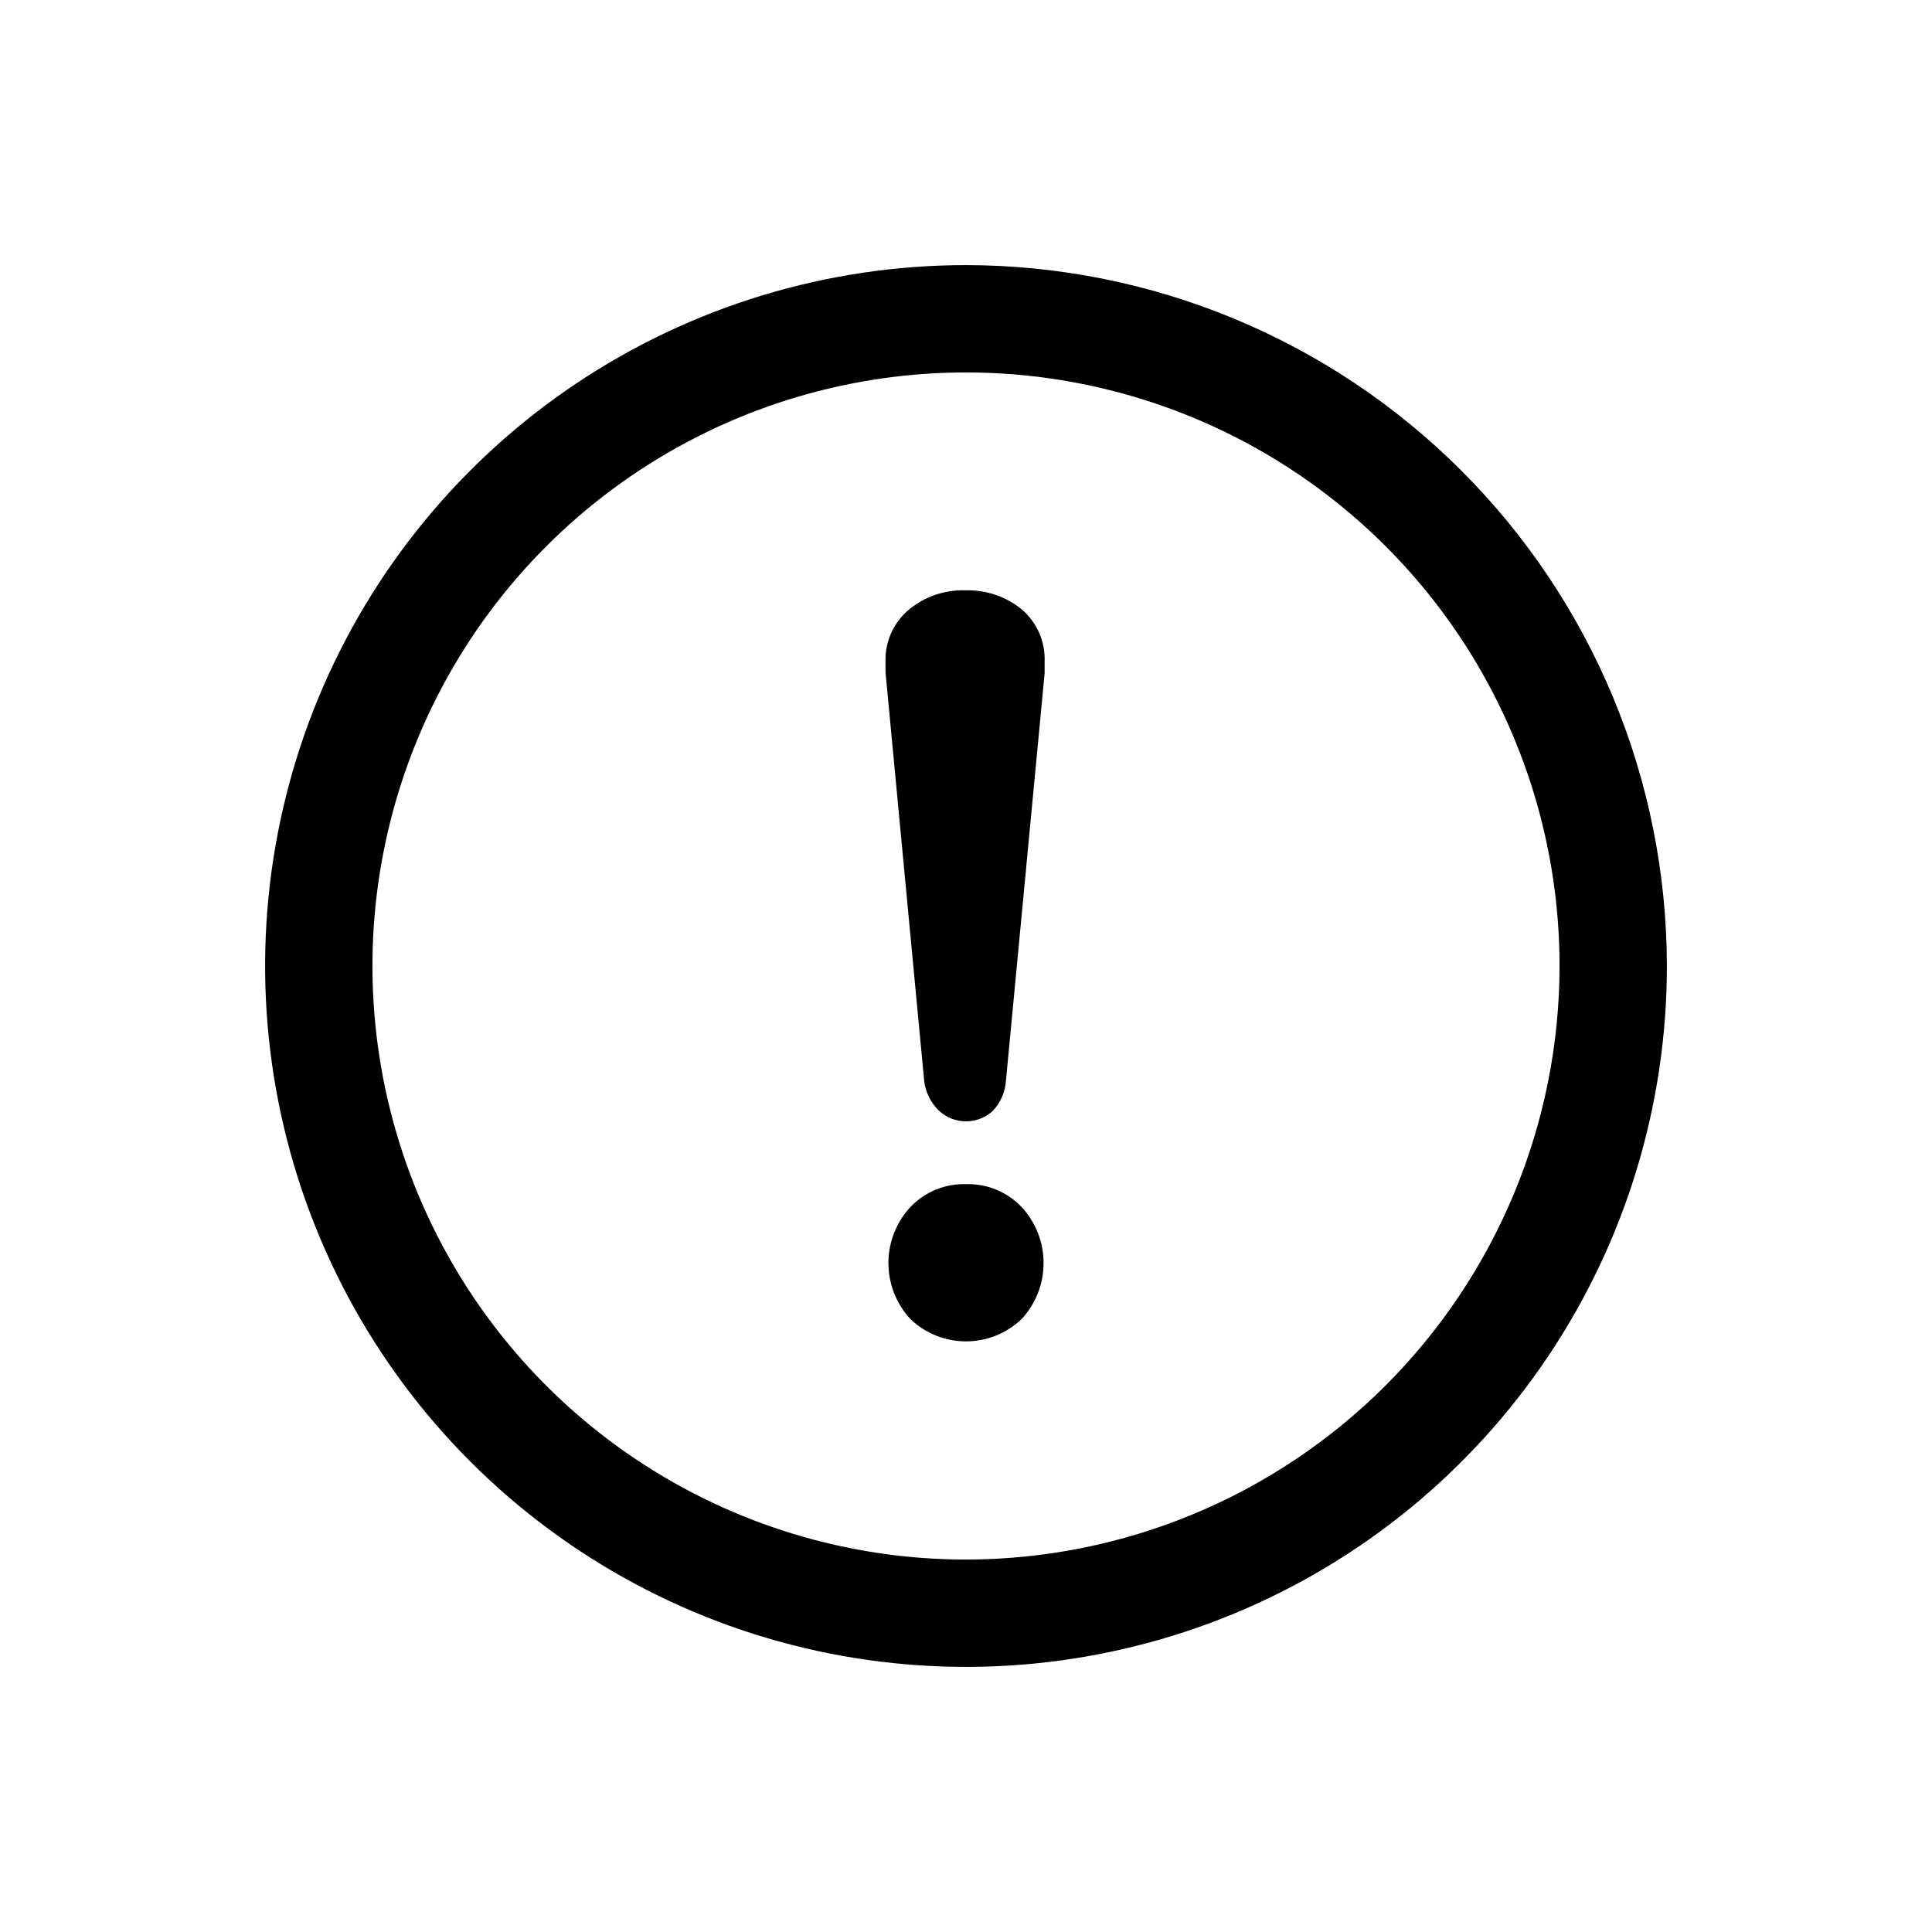
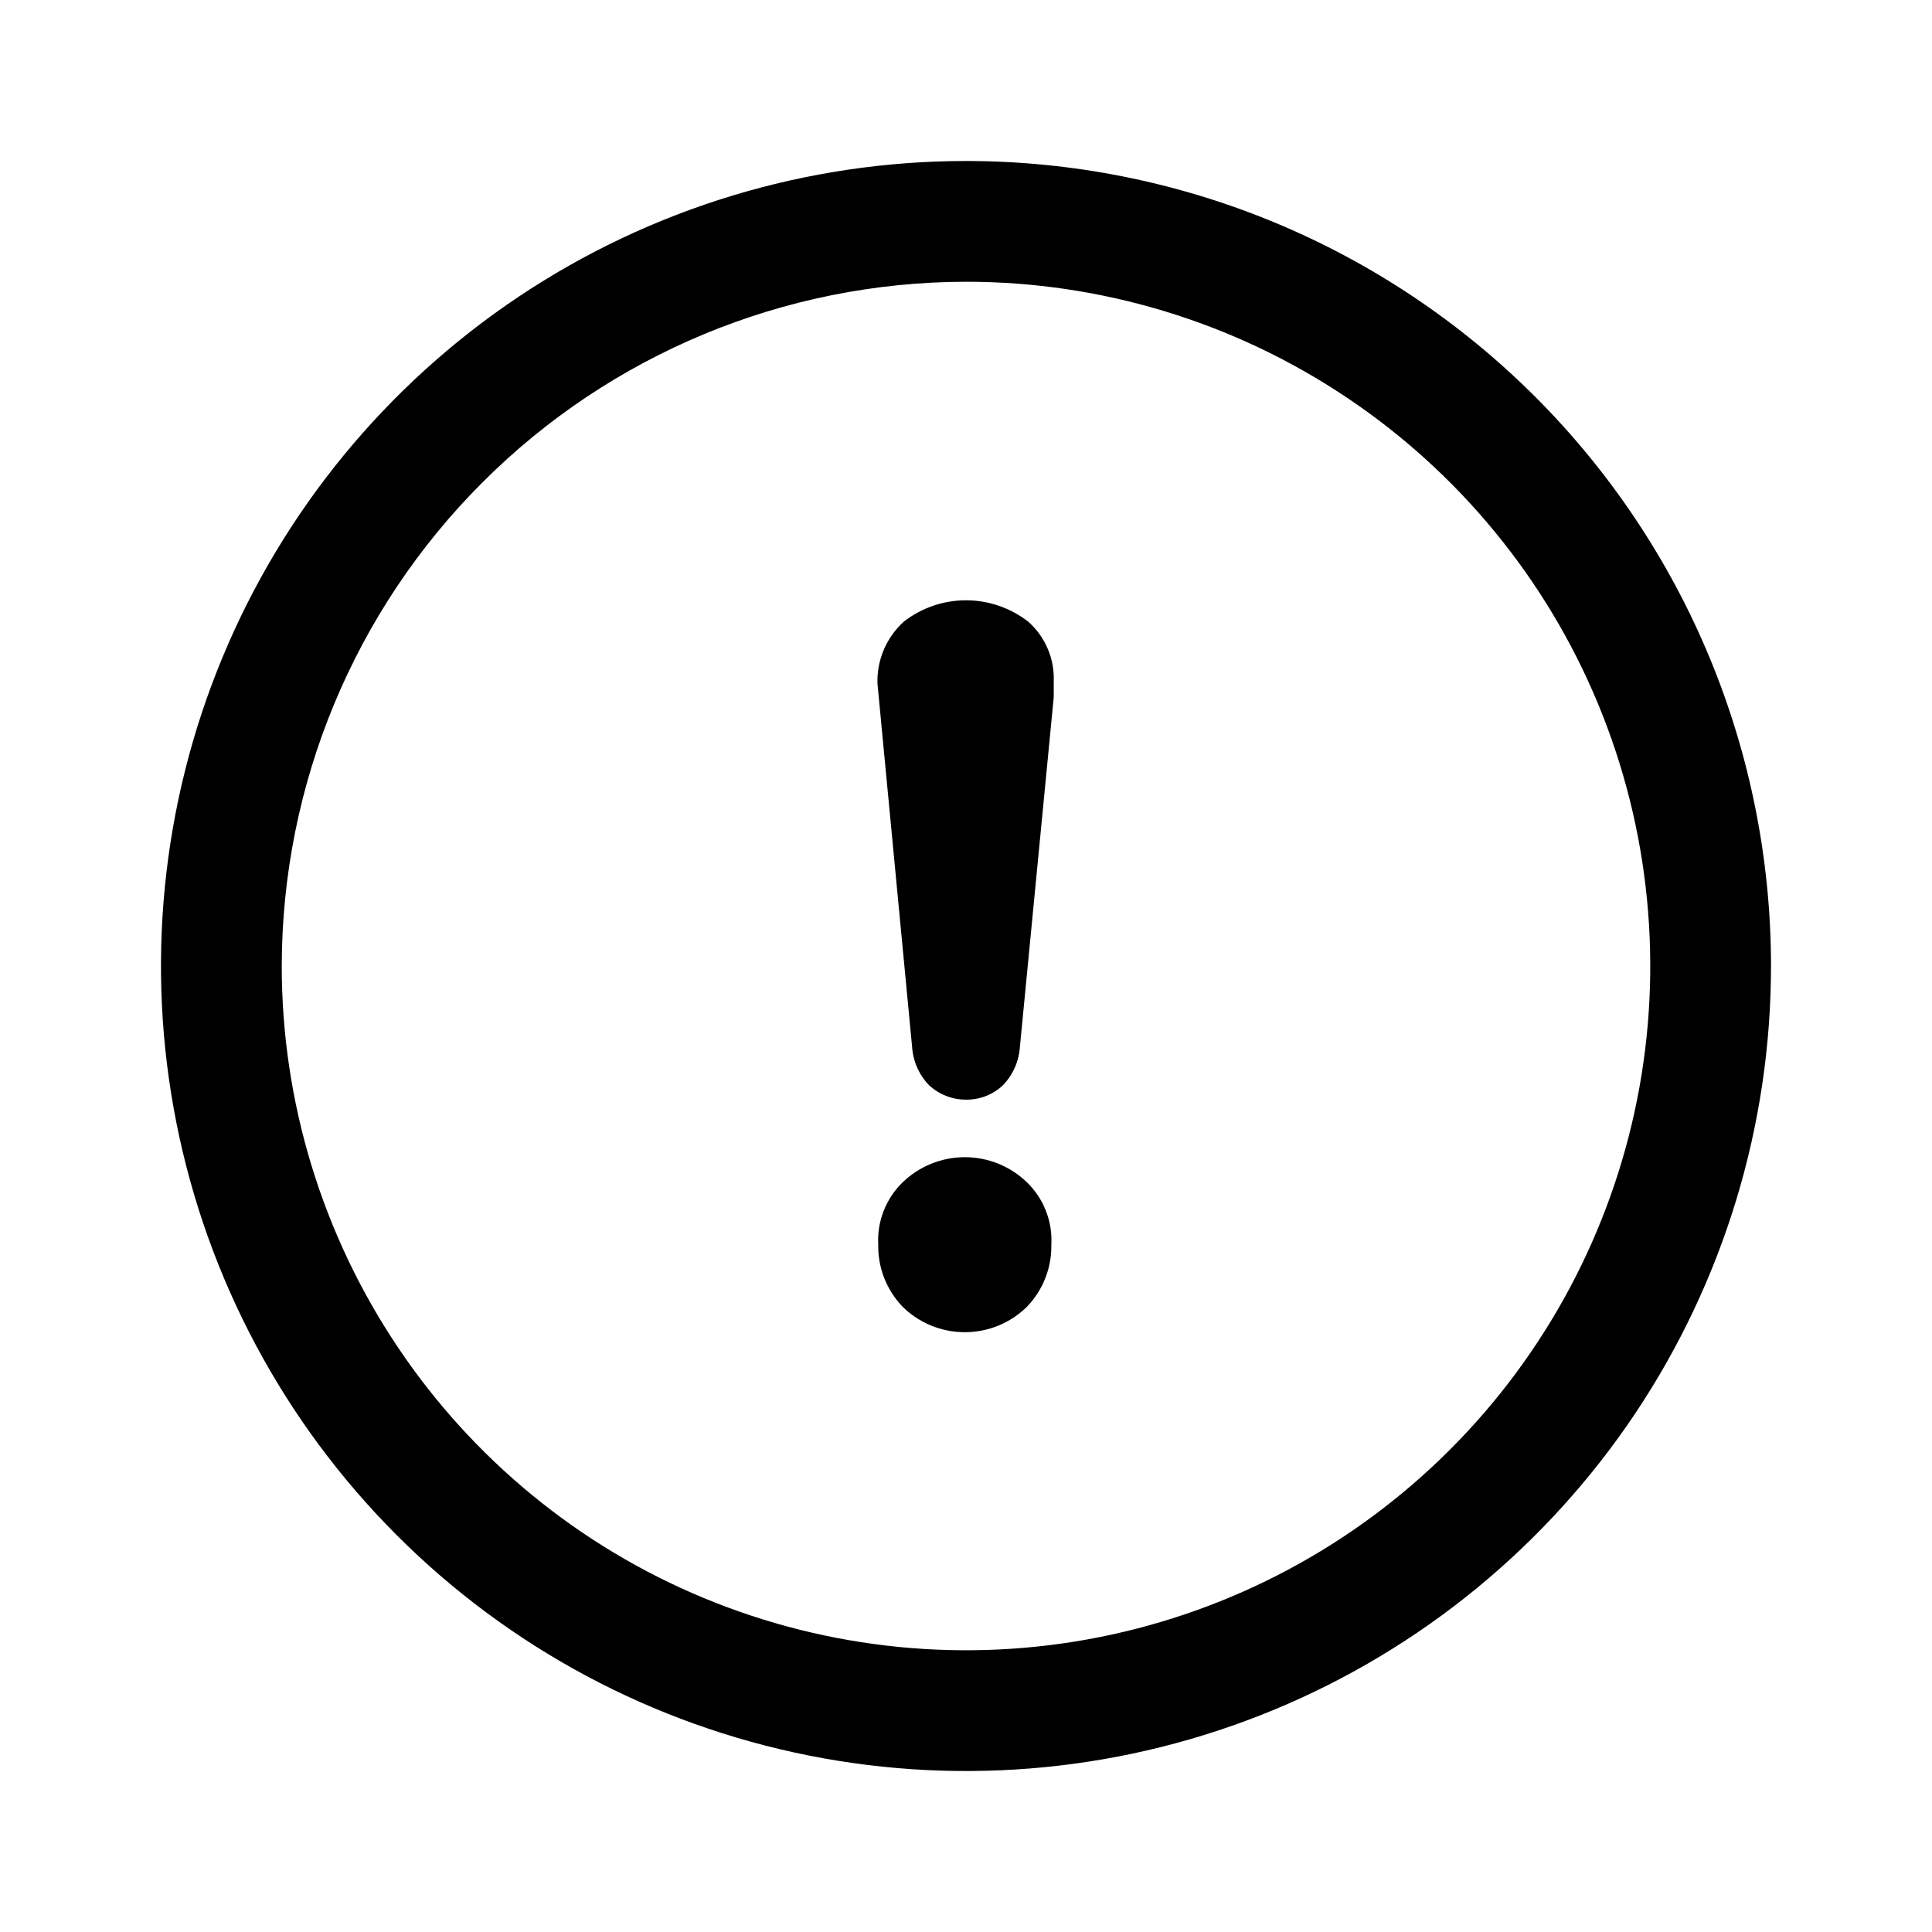
- <svg xmlns="http://www.w3.org/2000/svg" width="72" height="72" viewBox="0 0 72 72" fill="none">
-   <path fill-rule="evenodd" clip-rule="evenodd" d="M36 9.88C30.834 9.88 25.784 11.412 21.488 14.282C17.193 17.152 13.845 21.232 11.868 26.004C9.891 30.777 9.374 36.029 10.382 41.096C11.39 46.163 13.877 50.817 17.53 54.47C21.183 58.123 25.837 60.61 30.904 61.618C35.971 62.626 41.223 62.109 45.996 60.132C50.769 58.155 54.848 54.807 57.718 50.511C60.588 46.216 62.12 41.166 62.12 36C62.112 29.075 59.358 22.436 54.461 17.539C49.564 12.642 42.925 9.888 36 9.88ZM36 58.12C31.625 58.12 27.348 56.823 23.711 54.392C20.073 51.962 17.238 48.507 15.564 44.465C13.89 40.423 13.451 35.975 14.305 31.685C15.159 27.394 17.265 23.452 20.359 20.359C23.452 17.265 27.394 15.159 31.685 14.305C35.975 13.451 40.423 13.89 44.465 15.564C48.507 17.238 51.962 20.073 54.392 23.711C56.823 27.348 58.12 31.625 58.12 36C58.115 41.865 55.782 47.488 51.635 51.635C47.488 55.782 41.865 58.115 36 58.12ZM36 44.13C35.615 44.119 35.231 44.188 34.875 44.335C34.518 44.481 34.196 44.701 33.93 44.98C33.402 45.548 33.109 46.295 33.109 47.07C33.109 47.845 33.402 48.592 33.93 49.16C34.488 49.692 35.229 49.989 36 49.989C36.771 49.989 37.512 49.692 38.07 49.16C38.598 48.592 38.891 47.845 38.891 47.07C38.891 46.295 38.598 45.548 38.07 44.98C37.804 44.701 37.482 44.481 37.125 44.335C36.769 44.188 36.385 44.119 36 44.13ZM33.87 22.72C34.468 22.227 35.226 21.971 36 22C36.761 21.981 37.503 22.236 38.09 22.72C38.367 22.96 38.586 23.259 38.731 23.594C38.876 23.93 38.944 24.294 38.93 24.66V25.09L37.49 40.26C37.464 40.685 37.291 41.089 37 41.4C36.727 41.65 36.37 41.789 36 41.789C35.63 41.789 35.273 41.65 35 41.4C34.683 41.099 34.484 40.695 34.44 40.26L33 25.05V24.66C32.989 24.292 33.062 23.926 33.212 23.59C33.363 23.254 33.588 22.957 33.87 22.72Z" fill="black" />
+ <svg xmlns="http://www.w3.org/2000/svg" width="24" height="24" viewBox="0 0 24 24" fill="none">
+   <path fill-rule="evenodd" clip-rule="evenodd" d="M16.722 4.933C15.325 3.999 13.681 3.5 12 3.5C9.746 3.503 7.586 4.399 5.993 5.993C4.399 7.586 3.503 9.746 3.5 12C3.5 13.681 3.999 15.325 4.933 16.722C5.867 18.12 7.194 19.21 8.747 19.853C10.3 20.496 12.009 20.665 13.658 20.337C15.307 20.009 16.822 19.199 18.01 18.01C19.199 16.822 20.009 15.307 20.337 13.658C20.665 12.009 20.496 10.3 19.853 8.747C19.21 7.194 18.12 5.867 16.722 4.933ZM6.444 3.685C8.089 2.586 10.022 2 12 2C13.313 2 14.614 2.259 15.827 2.761C17.04 3.264 18.142 4 19.071 4.929C20 5.858 20.736 6.96 21.239 8.173C21.741 9.386 22 10.687 22 12C22 13.978 21.413 15.911 20.315 17.556C19.216 19.2 17.654 20.482 15.827 21.239C14 21.996 11.989 22.194 10.049 21.808C8.109 21.422 6.327 20.47 4.929 19.071C3.53 17.672 2.578 15.891 2.192 13.951C1.806 12.011 2.004 10 2.761 8.173C3.518 6.346 4.8 4.784 6.444 3.685ZM12.77 7.72C12.549 7.55 12.278 7.457 12 7.457C11.721 7.457 11.45 7.55 11.23 7.72C11.122 7.817 11.037 7.936 10.98 8.069C10.923 8.202 10.896 8.345 10.9 8.49L11.33 13C11.341 13.18 11.415 13.35 11.54 13.48C11.665 13.596 11.829 13.661 12 13.66C12.171 13.663 12.336 13.598 12.46 13.48C12.585 13.35 12.659 13.18 12.67 13L13.09 8.66V8.46C13.095 8.321 13.069 8.182 13.013 8.054C12.958 7.926 12.875 7.812 12.77 7.72ZM11.21 14.69C11.108 14.79 11.029 14.91 10.977 15.043C10.925 15.175 10.902 15.318 10.91 15.46C10.904 15.746 11.012 16.023 11.21 16.23C11.416 16.435 11.695 16.549 11.985 16.549C12.275 16.549 12.554 16.435 12.76 16.23C12.958 16.023 13.066 15.746 13.06 15.46C13.068 15.318 13.045 15.175 12.993 15.043C12.942 14.91 12.862 14.79 12.76 14.69C12.553 14.488 12.275 14.375 11.985 14.375C11.696 14.375 11.418 14.488 11.21 14.69Z" fill="black" />
</svg>
